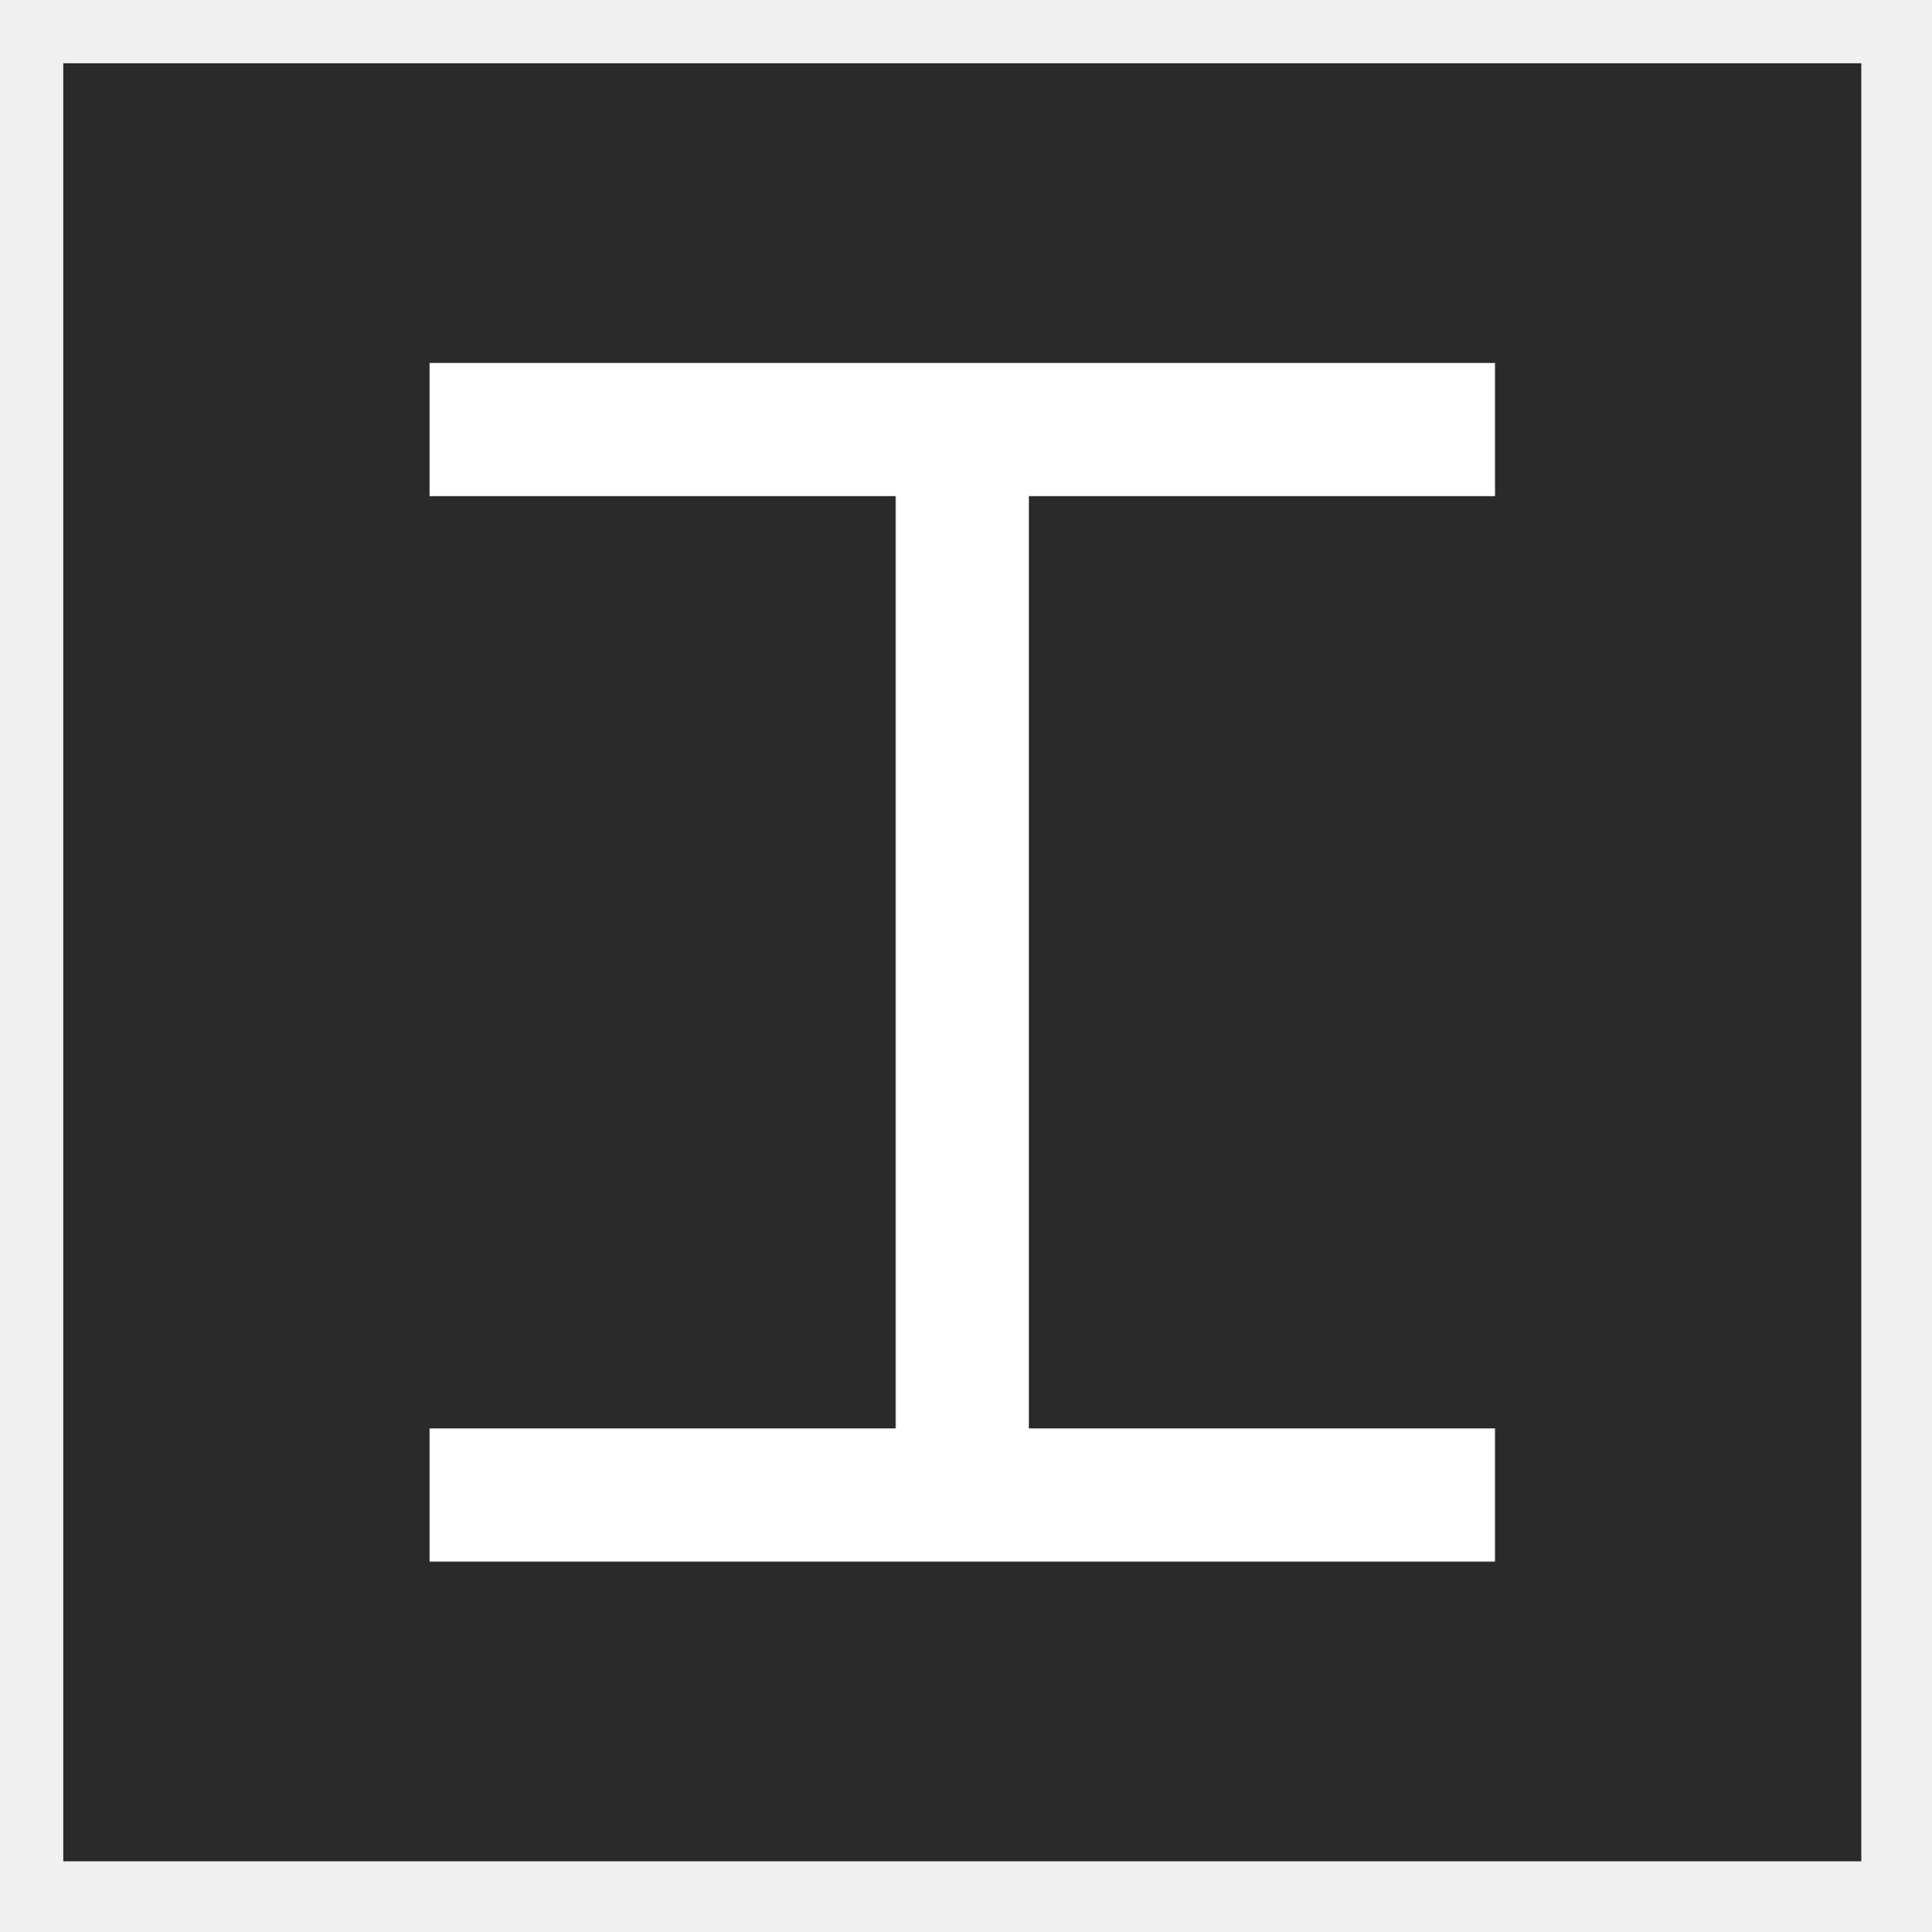
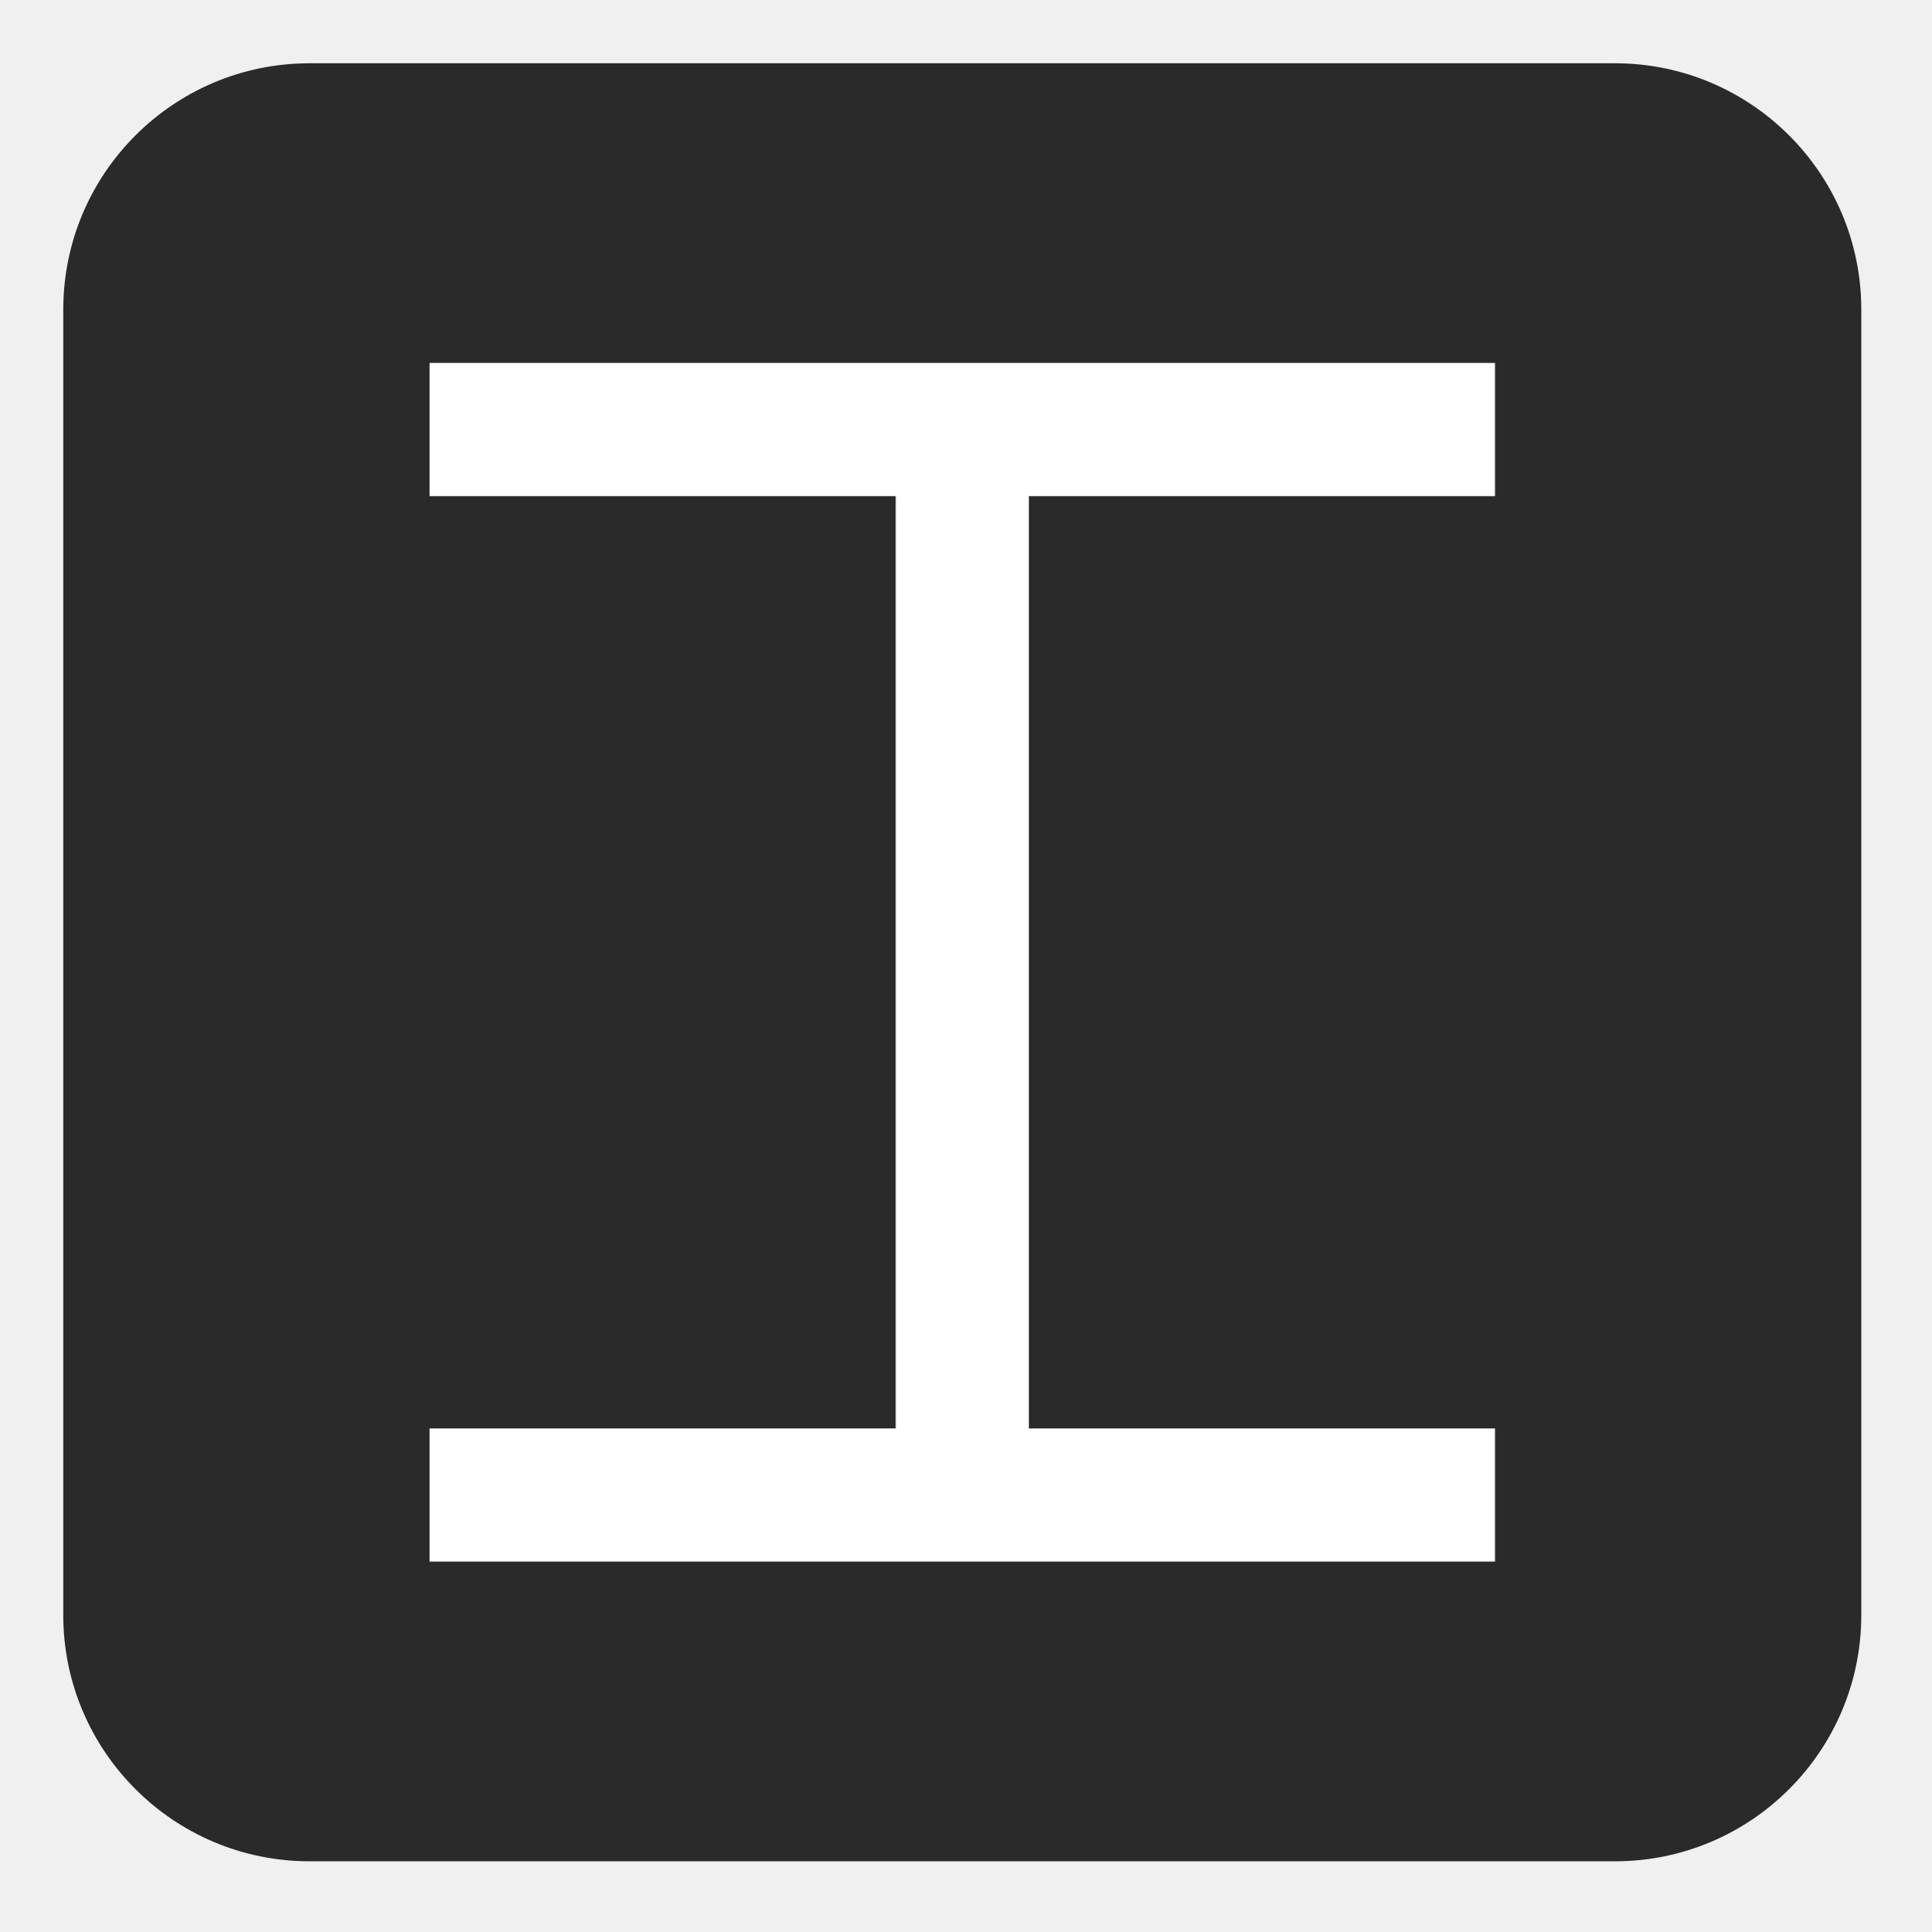
<svg xmlns="http://www.w3.org/2000/svg" style="background-color: rgb(42, 42, 42);" version="1.1" width="290px" height="290px" viewBox="-0.5 -0.5 290 290">
  <defs />
  <g>
-     <rect x="4" y="4" width="280" height="280" fill="rgb(42, 42, 42)" stroke="rgb(240, 240, 240)" stroke-width="10" pointer-events="all" />
+     <rect x="4" y="4" width="280" height="280" rx="42" ry="42" fill="rgb(42, 42, 42)" stroke="rgb(240, 240, 240)" stroke-width="10" pointer-events="all" />
    <path d="M 144 224 Q 144 224 144 64" fill="none" stroke="#ffffff" stroke-width="20" stroke-miterlimit="10" pointer-events="stroke" />
    <path d="M 64 64 Q 64 64 224 64" fill="none" stroke="#ffffff" stroke-width="20" stroke-miterlimit="10" pointer-events="stroke" />
    <path d="M 64 224 Q 64 224 224 224" fill="none" stroke="#ffffff" stroke-width="20" stroke-miterlimit="10" pointer-events="stroke" />
  </g>
</svg>
